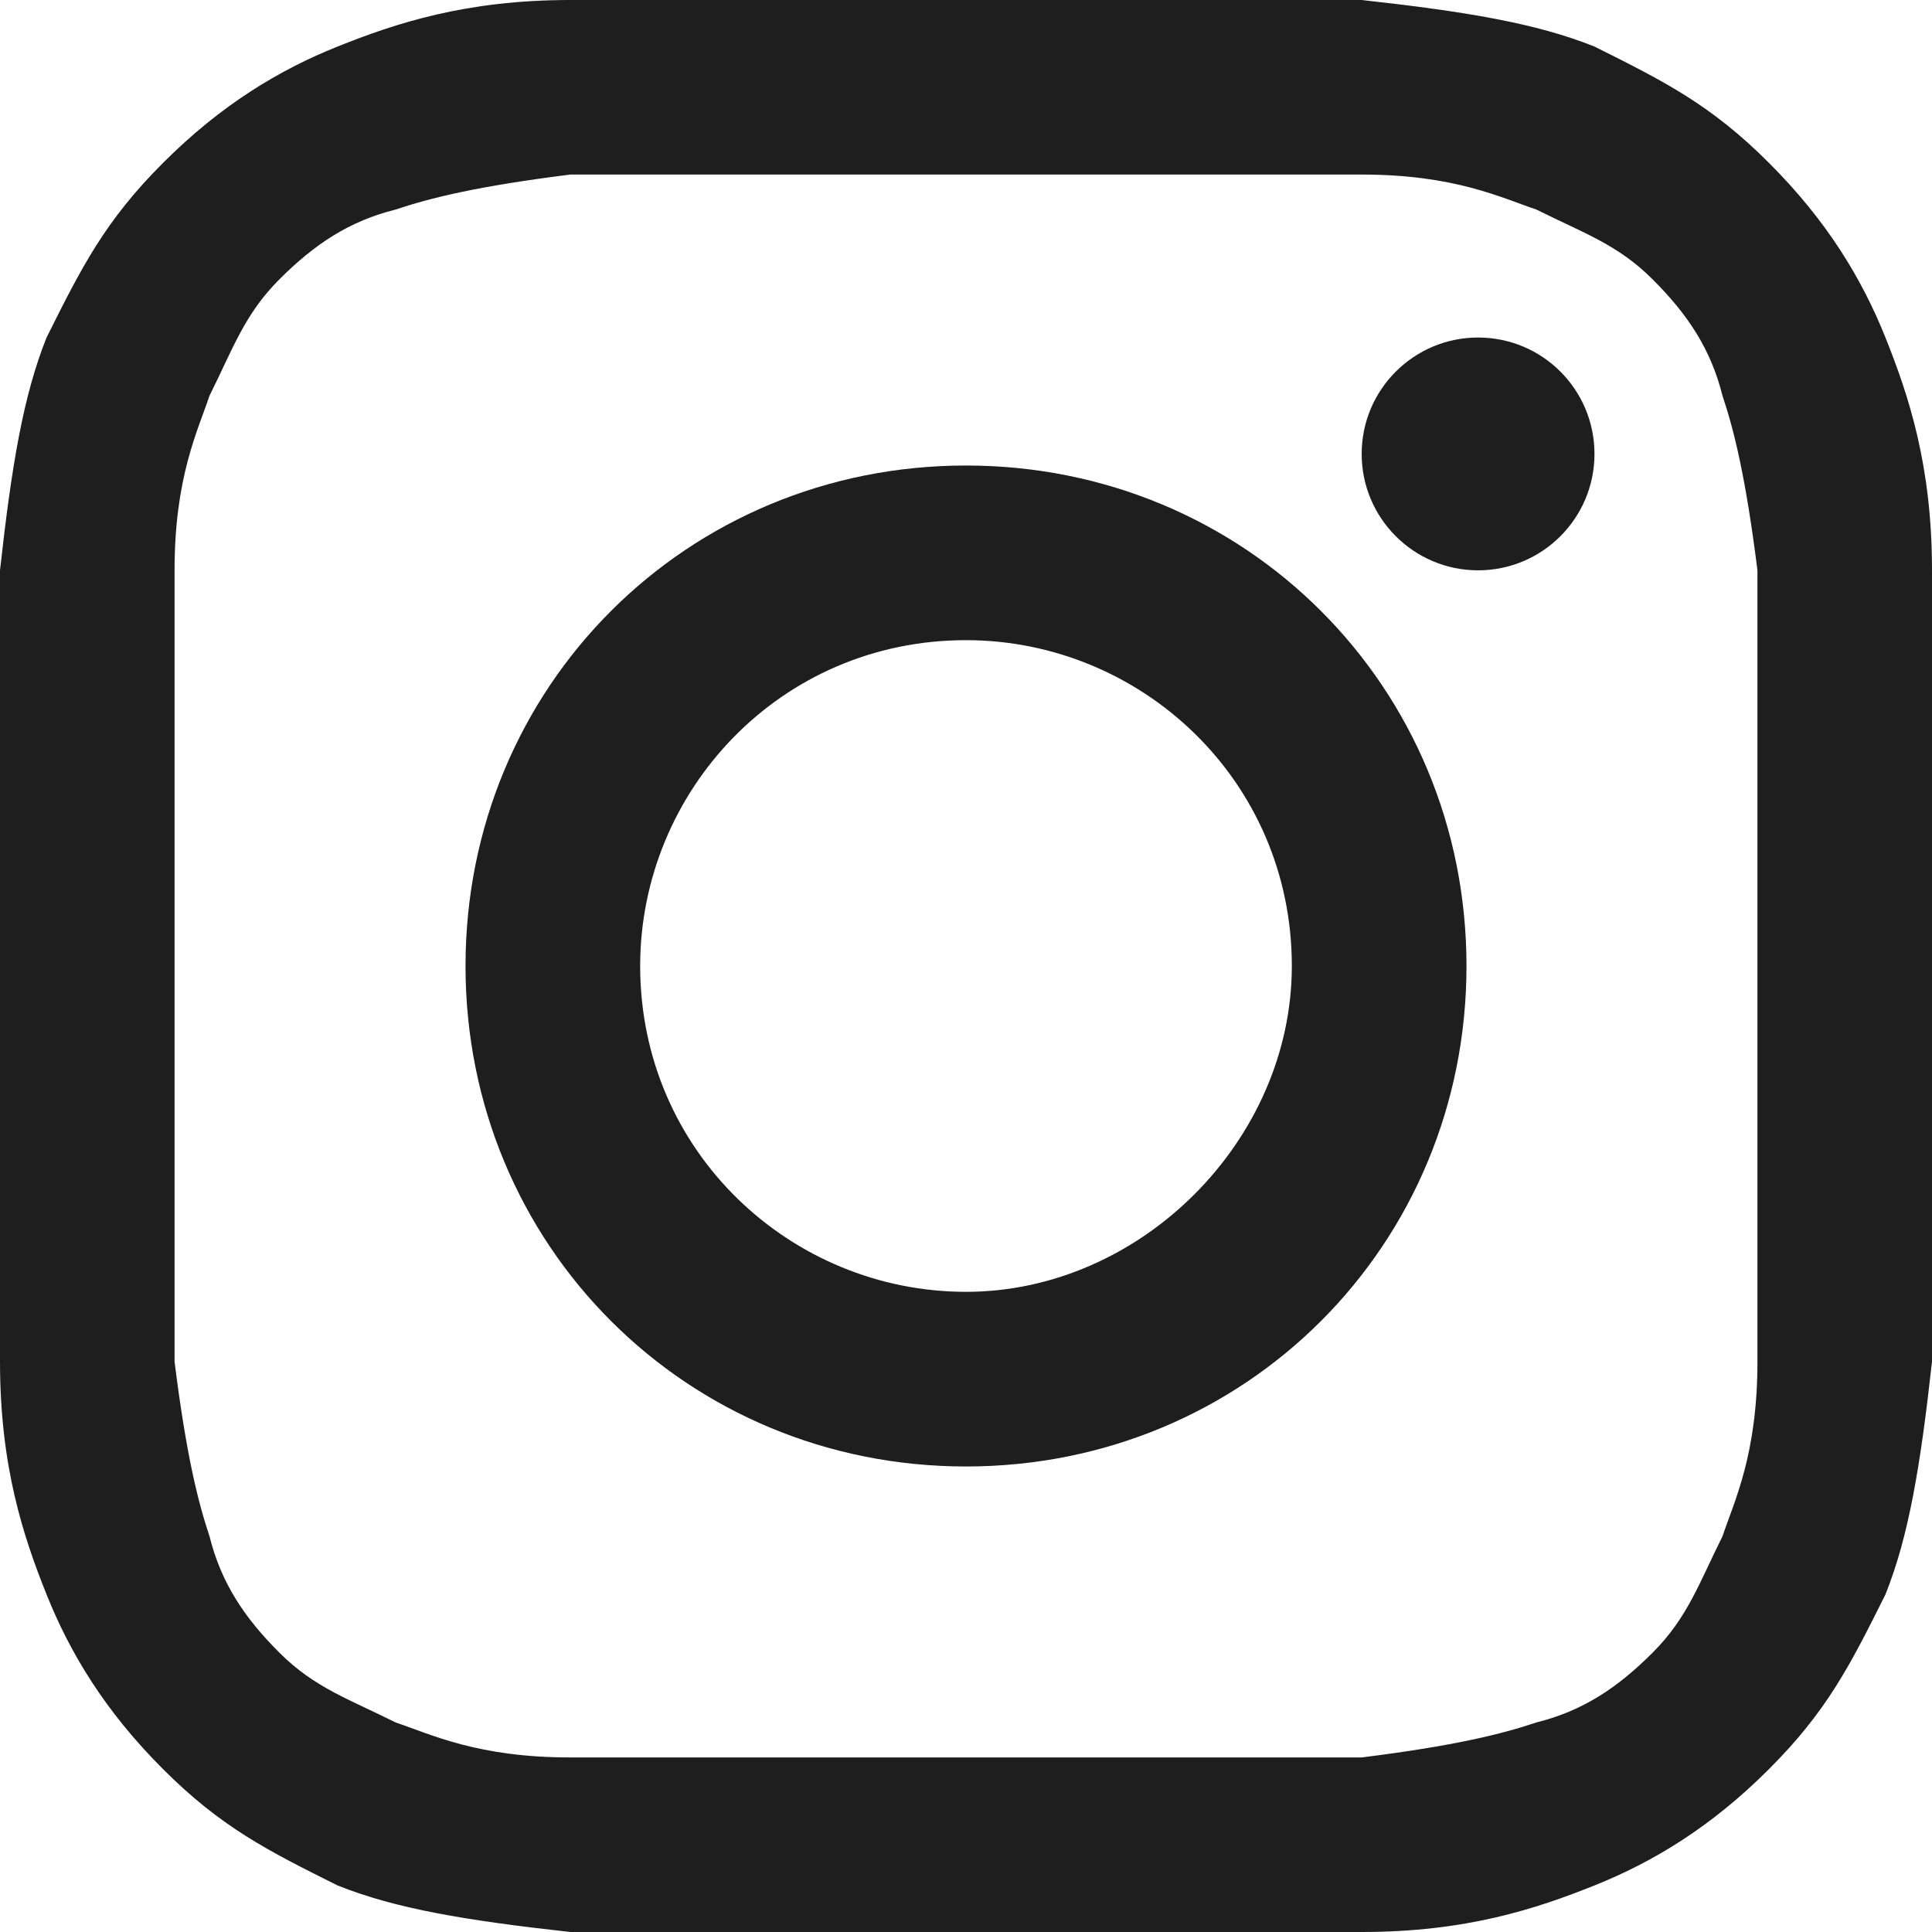
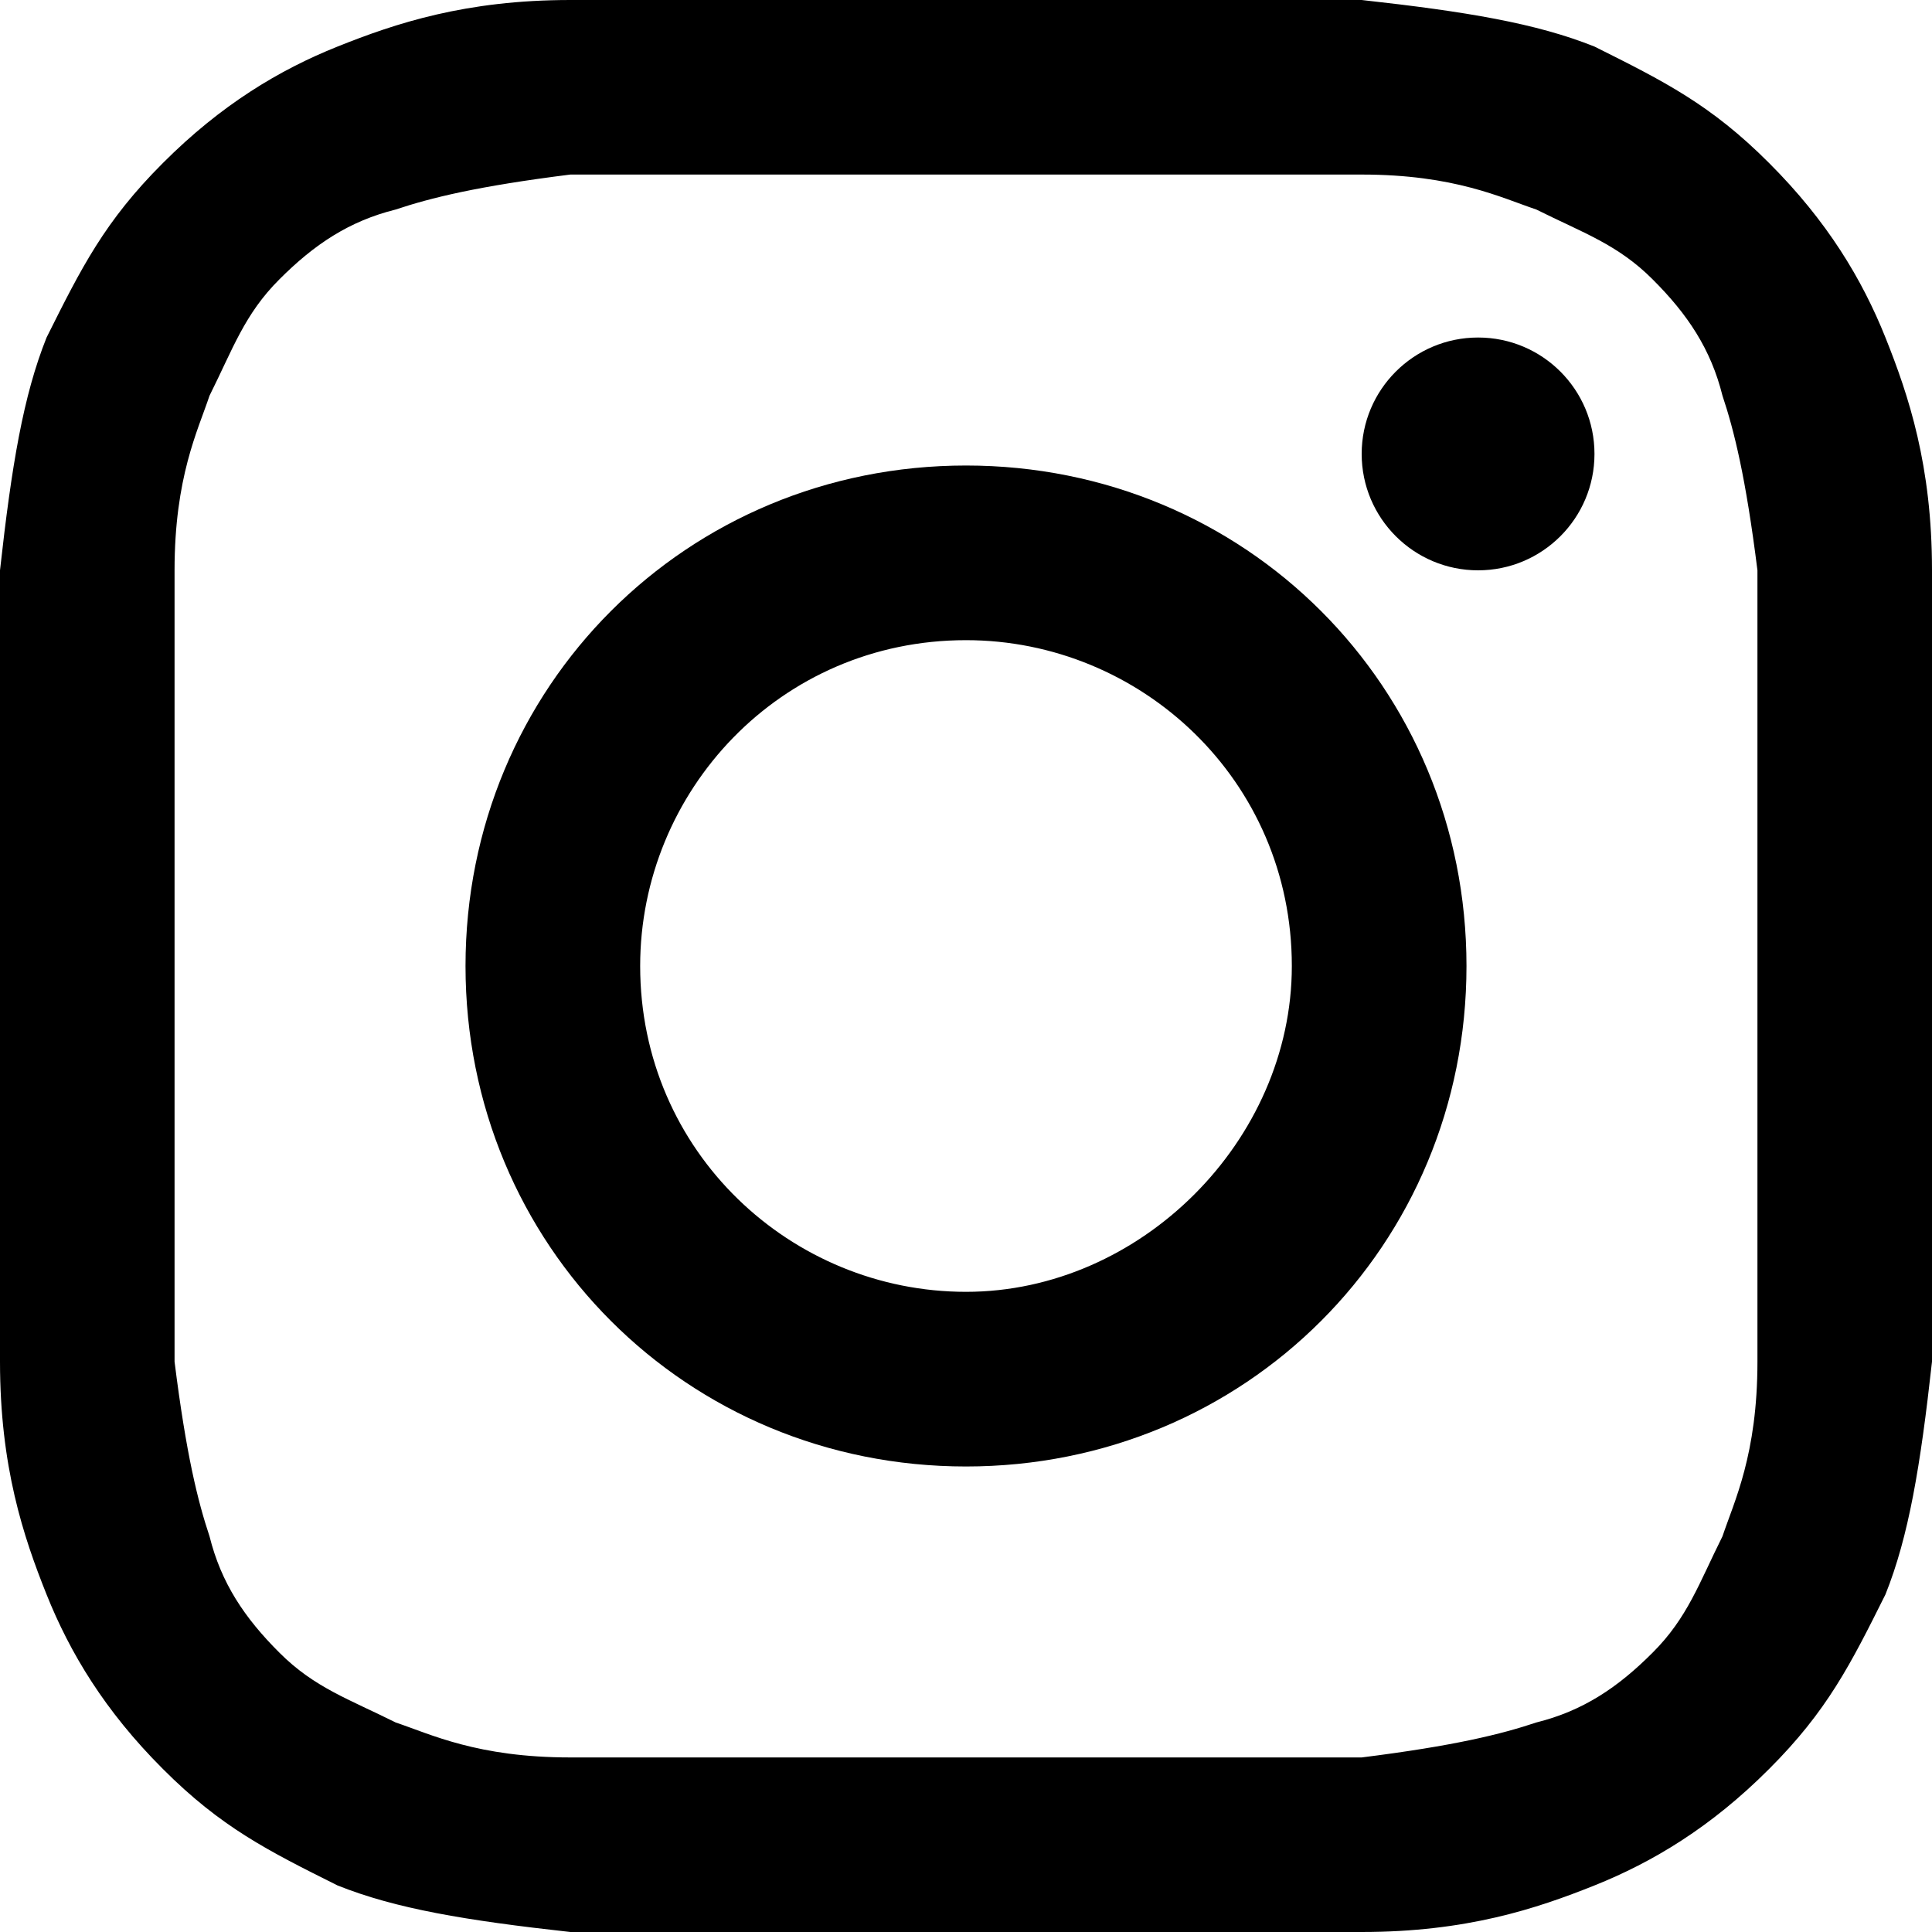
- <svg xmlns="http://www.w3.org/2000/svg" width="20" height="20" viewBox="0 0 20 20" fill="none">
-   <path d="M10 1.807C12.651 1.807 13.012 1.807 14.096 1.807C15.06 1.807 15.542 2.048 15.904 2.169C16.386 2.41 16.747 2.53 17.108 2.892C17.47 3.253 17.711 3.614 17.831 4.096C17.952 4.458 18.072 4.94 18.193 5.904C18.193 6.988 18.193 7.229 18.193 10C18.193 12.771 18.193 13.012 18.193 14.096C18.193 15.06 17.952 15.542 17.831 15.904C17.59 16.386 17.47 16.747 17.108 17.108C16.747 17.47 16.386 17.711 15.904 17.831C15.542 17.952 15.06 18.072 14.096 18.193C13.012 18.193 12.771 18.193 10 18.193C7.229 18.193 6.988 18.193 5.904 18.193C4.94 18.193 4.458 17.952 4.096 17.831C3.614 17.59 3.253 17.47 2.892 17.108C2.53 16.747 2.289 16.386 2.169 15.904C2.048 15.542 1.928 15.06 1.807 14.096C1.807 13.012 1.807 12.771 1.807 10C1.807 7.229 1.807 6.988 1.807 5.904C1.807 4.94 2.048 4.458 2.169 4.096C2.41 3.614 2.53 3.253 2.892 2.892C3.253 2.53 3.614 2.289 4.096 2.169C4.458 2.048 4.94 1.928 5.904 1.807C6.988 1.807 7.349 1.807 10 1.807ZM10 0C7.229 0 6.988 0 5.904 0C4.819 0 4.096 0.241 3.494 0.482C2.892 0.723 2.289 1.084 1.687 1.687C1.084 2.289 0.843 2.771 0.482 3.494C0.241 4.096 0.12 4.819 0 5.904C0 6.988 0 7.349 0 10C0 12.771 0 13.012 0 14.096C0 15.181 0.241 15.904 0.482 16.506C0.723 17.108 1.084 17.711 1.687 18.313C2.289 18.916 2.771 19.157 3.494 19.518C4.096 19.759 4.819 19.88 5.904 20C6.988 20 7.349 20 10 20C12.651 20 13.012 20 14.096 20C15.181 20 15.904 19.759 16.506 19.518C17.108 19.277 17.711 18.916 18.313 18.313C18.916 17.711 19.157 17.229 19.518 16.506C19.759 15.904 19.88 15.181 20 14.096C20 13.012 20 12.651 20 10C20 7.349 20 6.988 20 5.904C20 4.819 19.759 4.096 19.518 3.494C19.277 2.892 18.916 2.289 18.313 1.687C17.711 1.084 17.229 0.843 16.506 0.482C15.904 0.241 15.181 0.12 14.096 0C13.012 0 12.771 0 10 0Z" fill="#1E1E1E" />
-   <path d="M10 4.819C7.108 4.819 4.819 7.108 4.819 10C4.819 12.892 7.108 15.181 10 15.181C12.892 15.181 15.181 12.892 15.181 10C15.181 7.108 12.892 4.819 10 4.819ZM10 13.373C8.193 13.373 6.627 11.928 6.627 10C6.627 8.193 8.072 6.627 10 6.627C11.807 6.627 13.373 8.072 13.373 10C13.373 11.807 11.807 13.373 10 13.373Z" fill="#1E1E1E" />
-   <path d="M15.301 5.904C15.967 5.904 16.506 5.364 16.506 4.699C16.506 4.033 15.967 3.494 15.301 3.494C14.636 3.494 14.096 4.033 14.096 4.699C14.096 5.364 14.636 5.904 15.301 5.904Z" fill="#1E1E1E" />
+ <svg xmlns="http://www.w3.org/2000/svg" width="20" height="20" viewBox="0 0 20 20">
+   <path d="M10 1.807C12.651 1.807 13.012 1.807 14.096 1.807C15.06 1.807 15.542 2.048 15.904 2.169C16.386 2.41 16.747 2.53 17.108 2.892C17.47 3.253 17.711 3.614 17.831 4.096C17.952 4.458 18.072 4.94 18.193 5.904C18.193 6.988 18.193 7.229 18.193 10C18.193 12.771 18.193 13.012 18.193 14.096C18.193 15.06 17.952 15.542 17.831 15.904C17.59 16.386 17.47 16.747 17.108 17.108C16.747 17.47 16.386 17.711 15.904 17.831C15.542 17.952 15.06 18.072 14.096 18.193C13.012 18.193 12.771 18.193 10 18.193C7.229 18.193 6.988 18.193 5.904 18.193C4.94 18.193 4.458 17.952 4.096 17.831C3.614 17.59 3.253 17.47 2.892 17.108C2.53 16.747 2.289 16.386 2.169 15.904C2.048 15.542 1.928 15.06 1.807 14.096C1.807 13.012 1.807 12.771 1.807 10C1.807 7.229 1.807 6.988 1.807 5.904C1.807 4.94 2.048 4.458 2.169 4.096C2.41 3.614 2.53 3.253 2.892 2.892C3.253 2.53 3.614 2.289 4.096 2.169C4.458 2.048 4.94 1.928 5.904 1.807C6.988 1.807 7.349 1.807 10 1.807ZM10 0C7.229 0 6.988 0 5.904 0C4.819 0 4.096 0.241 3.494 0.482C2.892 0.723 2.289 1.084 1.687 1.687C1.084 2.289 0.843 2.771 0.482 3.494C0.241 4.096 0.12 4.819 0 5.904C0 6.988 0 7.349 0 10C0 12.771 0 13.012 0 14.096C0 15.181 0.241 15.904 0.482 16.506C0.723 17.108 1.084 17.711 1.687 18.313C2.289 18.916 2.771 19.157 3.494 19.518C4.096 19.759 4.819 19.88 5.904 20C6.988 20 7.349 20 10 20C12.651 20 13.012 20 14.096 20C15.181 20 15.904 19.759 16.506 19.518C17.108 19.277 17.711 18.916 18.313 18.313C18.916 17.711 19.157 17.229 19.518 16.506C19.759 15.904 19.88 15.181 20 14.096C20 13.012 20 12.651 20 10C20 7.349 20 6.988 20 5.904C20 4.819 19.759 4.096 19.518 3.494C19.277 2.892 18.916 2.289 18.313 1.687C17.711 1.084 17.229 0.843 16.506 0.482C15.904 0.241 15.181 0.12 14.096 0C13.012 0 12.771 0 10 0Z" />
+   <path d="M10 4.819C7.108 4.819 4.819 7.108 4.819 10C4.819 12.892 7.108 15.181 10 15.181C12.892 15.181 15.181 12.892 15.181 10C15.181 7.108 12.892 4.819 10 4.819ZM10 13.373C8.193 13.373 6.627 11.928 6.627 10C6.627 8.193 8.072 6.627 10 6.627C11.807 6.627 13.373 8.072 13.373 10C13.373 11.807 11.807 13.373 10 13.373Z" />
+   <path d="M15.301 5.904C15.967 5.904 16.506 5.364 16.506 4.699C16.506 4.033 15.967 3.494 15.301 3.494C14.636 3.494 14.096 4.033 14.096 4.699C14.096 5.364 14.636 5.904 15.301 5.904Z" />
</svg>
